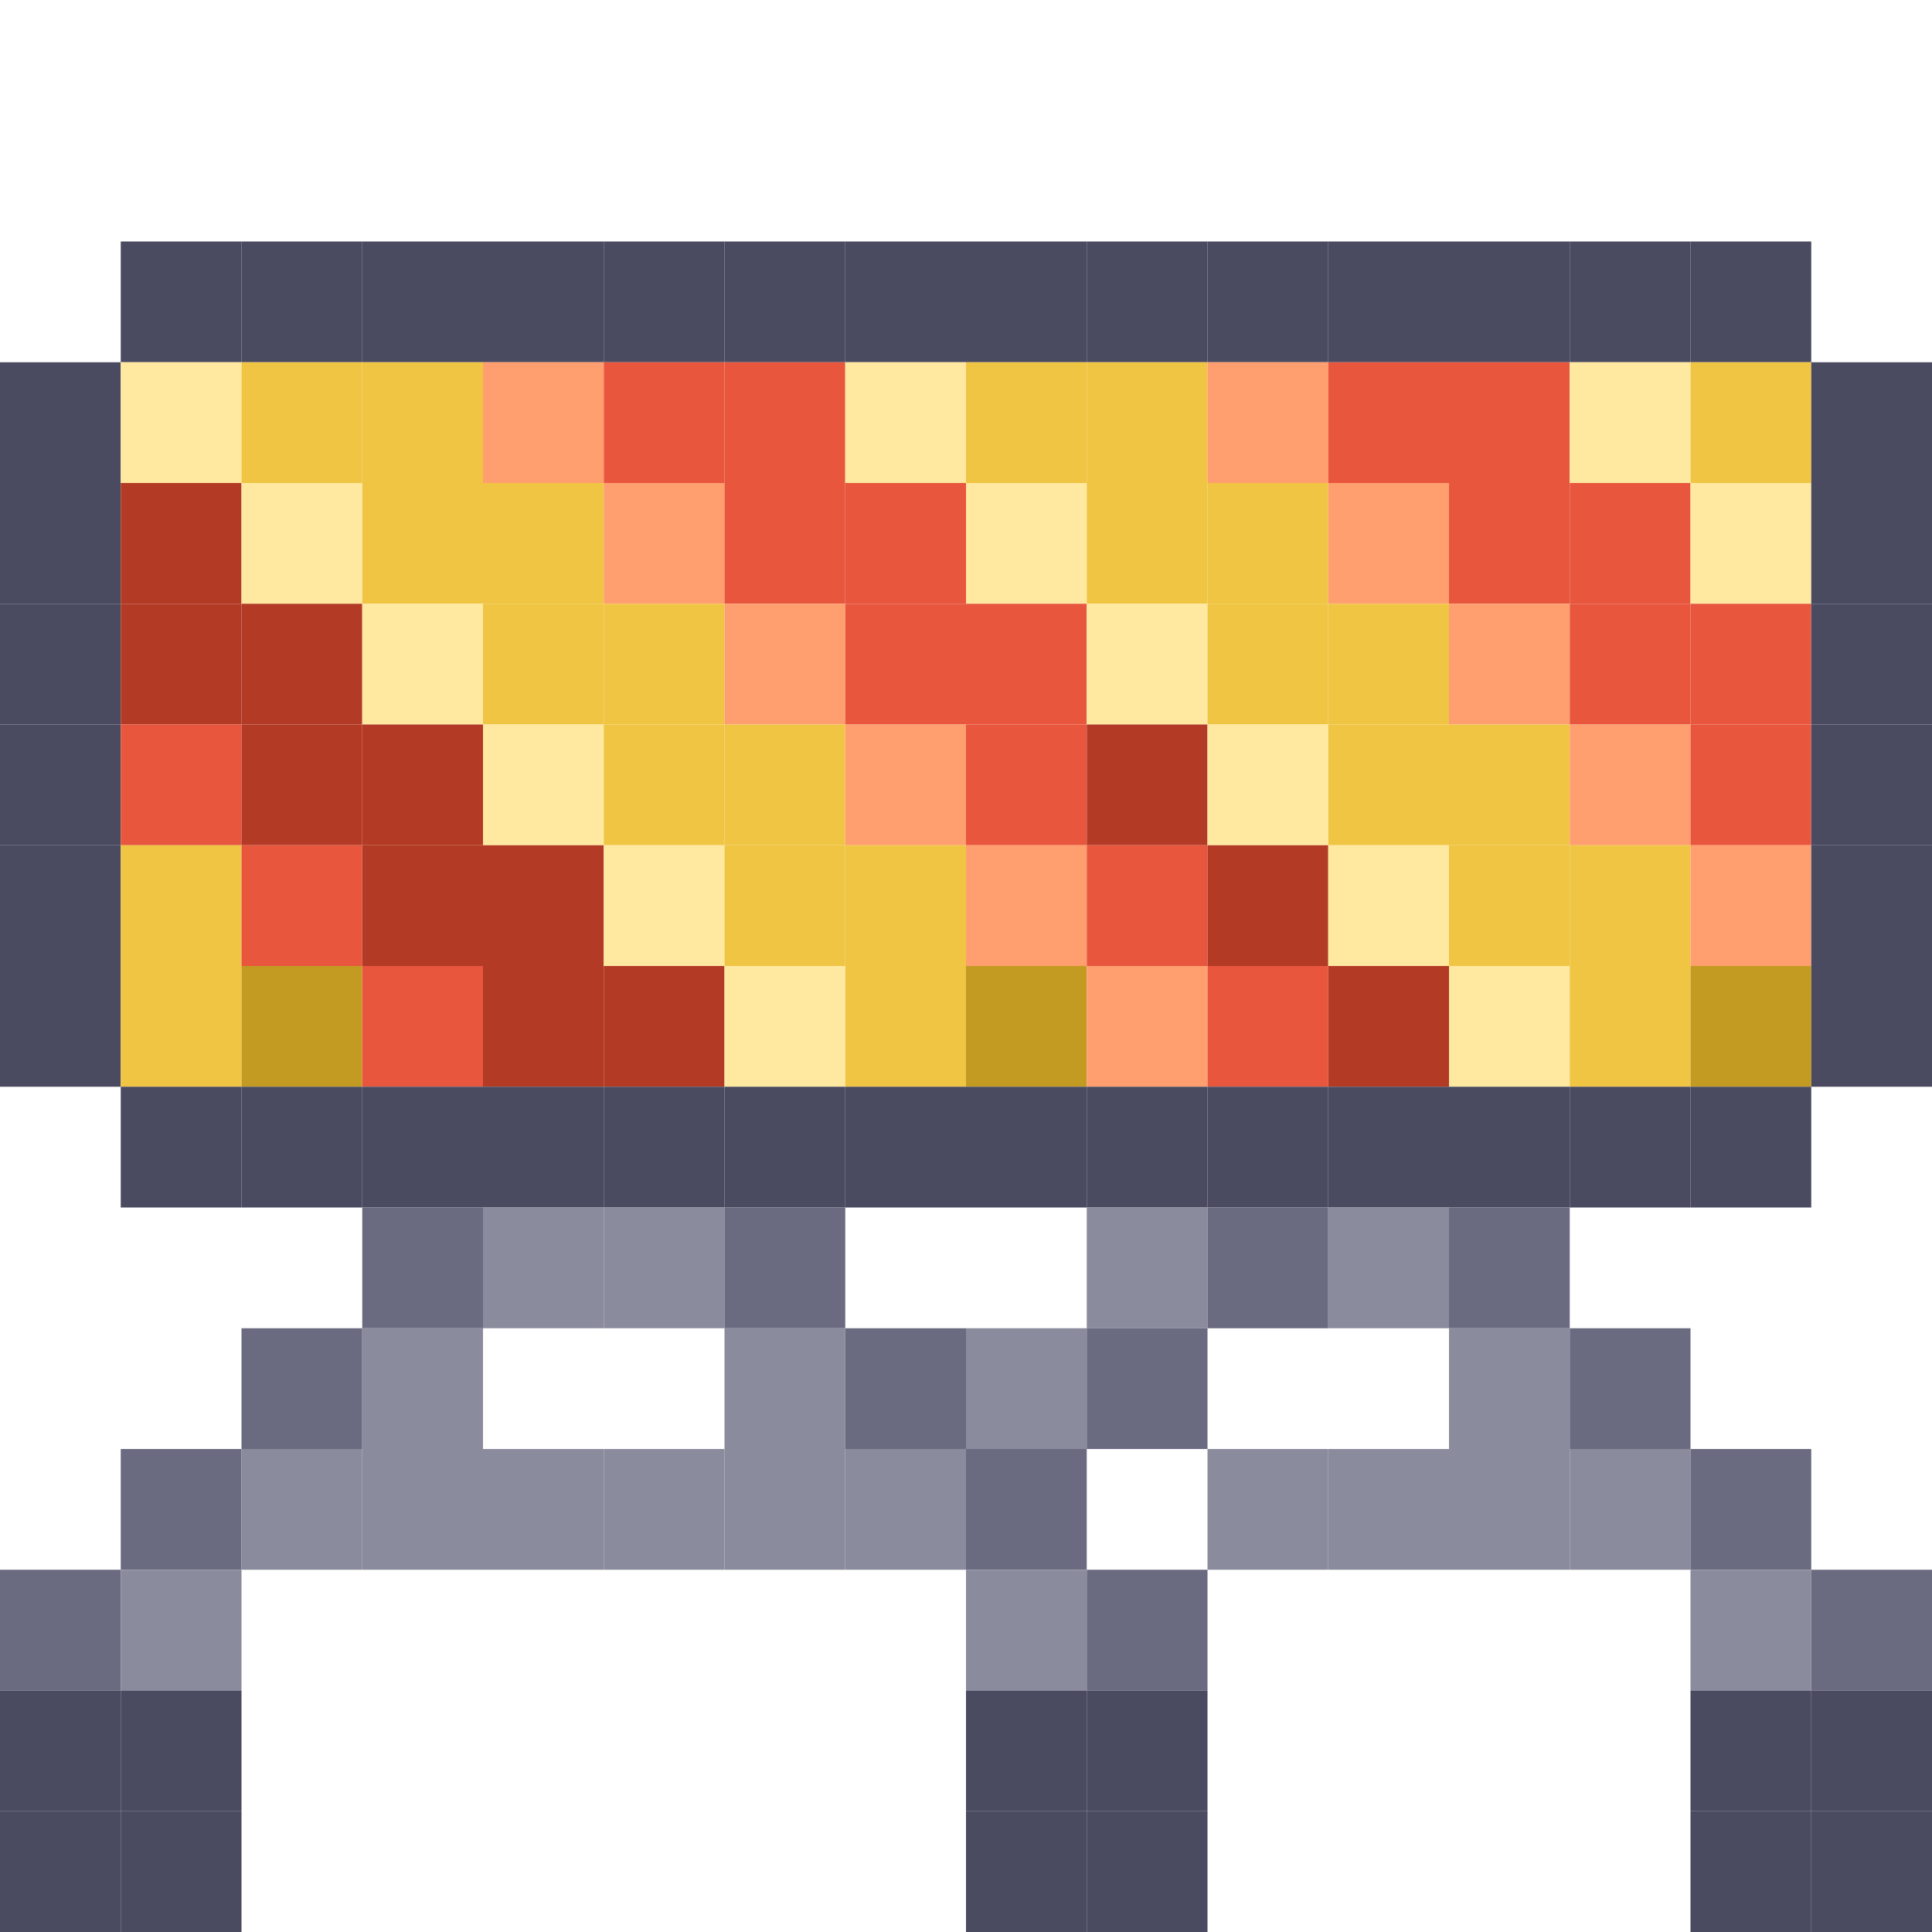
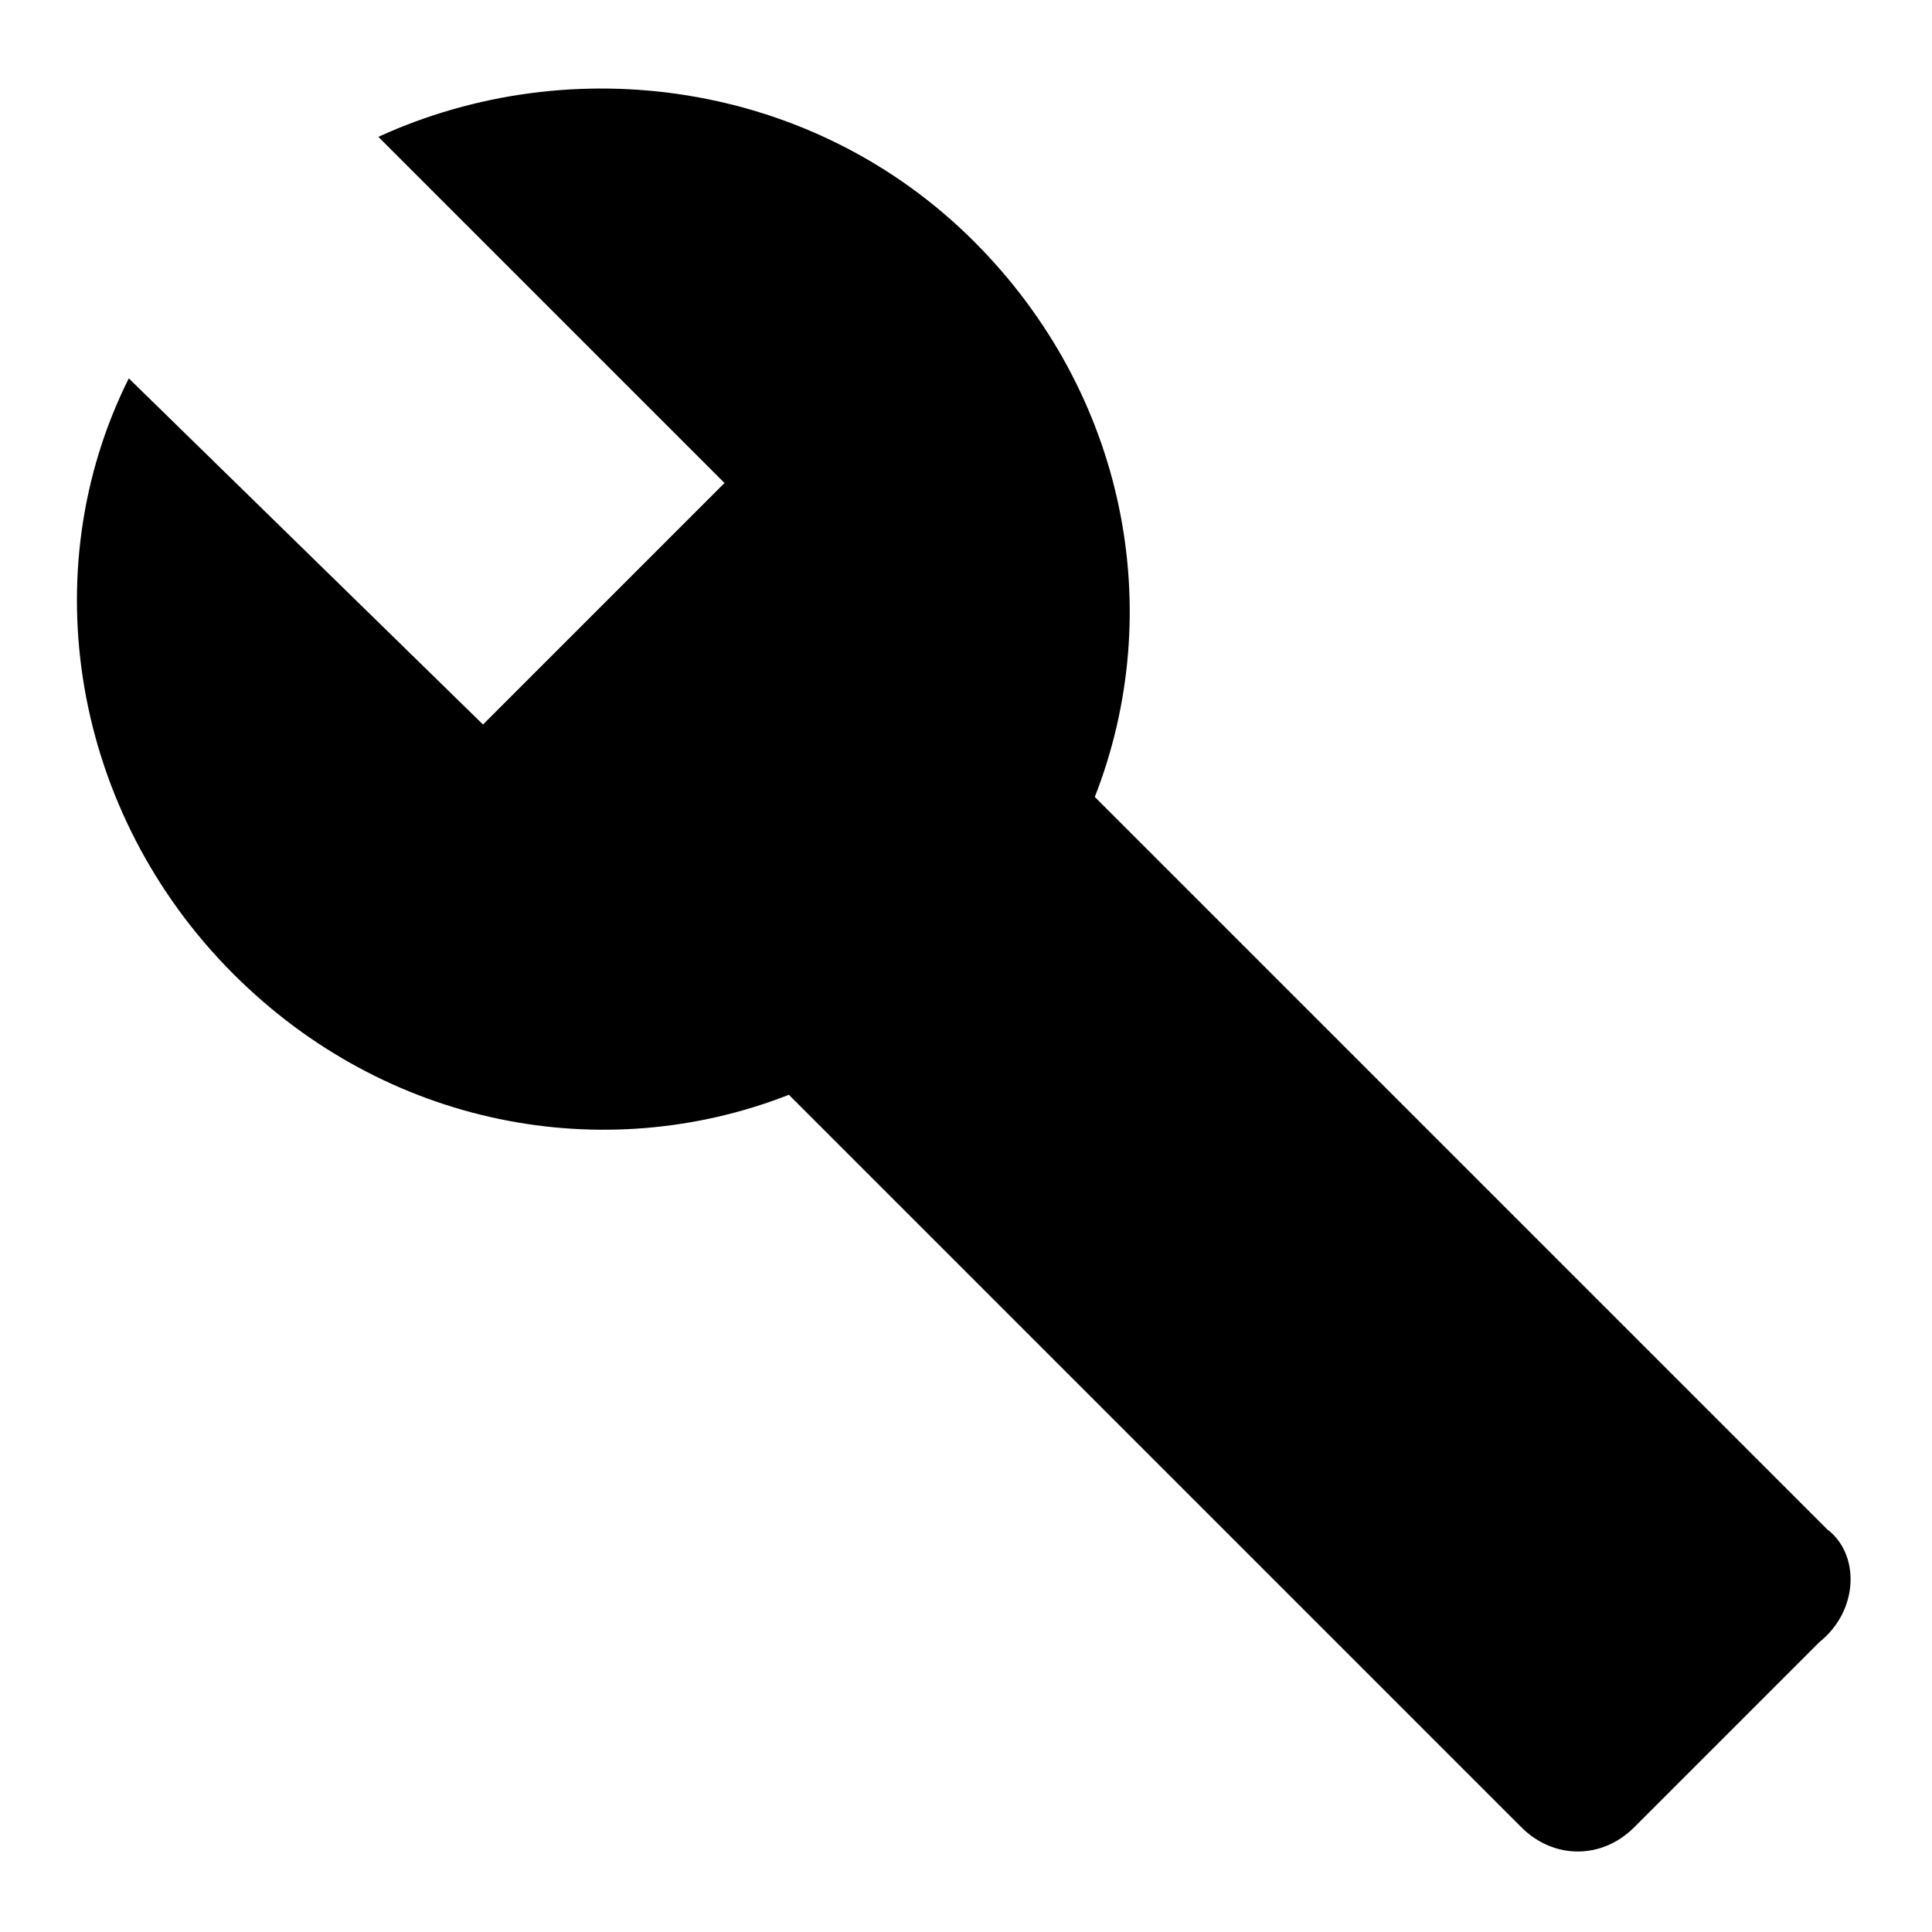
- <svg xmlns="http://www.w3.org/2000/svg" viewBox="0 0 16 16">
-   <rect x="0" y="3" width="1" height="1" fill="#4a4a60" />
-   <rect x="0" y="4" width="1" height="1" fill="#4a4a60" />
-   <rect x="0" y="5" width="1" height="1" fill="#4a4a60" />
-   <rect x="0" y="6" width="1" height="1" fill="#4a4a60" />
-   <rect x="0" y="7" width="1" height="1" fill="#4a4a60" />
-   <rect x="0" y="8" width="1" height="1" fill="#4a4a60" />
-   <rect x="0" y="13" width="1" height="1" fill="#6a6a80" />
-   <rect x="0" y="14" width="1" height="1" fill="#4a4a60" />
-   <rect x="0" y="15" width="1" height="1" fill="#4a4a60" />
-   <rect x="1" y="2" width="1" height="1" fill="#4a4a60" />
-   <rect x="1" y="3" width="1" height="1" fill="#ffe9a0" />
-   <rect x="1" y="4" width="1" height="1" fill="#b33a25" />
-   <rect x="1" y="5" width="1" height="1" fill="#b33a25" />
-   <rect x="1" y="6" width="1" height="1" fill="#e8563e" />
-   <rect x="1" y="7" width="1" height="1" fill="#f0c543" />
-   <rect x="1" y="8" width="1" height="1" fill="#f0c543" />
-   <rect x="1" y="9" width="1" height="1" fill="#4a4a60" />
-   <rect x="1" y="12" width="1" height="1" fill="#6a6a80" />
-   <rect x="1" y="13" width="1" height="1" fill="#8b8b9e" />
-   <rect x="1" y="14" width="1" height="1" fill="#4a4a60" />
-   <rect x="1" y="15" width="1" height="1" fill="#4a4a60" />
-   <rect x="2" y="2" width="1" height="1" fill="#4a4a60" />
-   <rect x="2" y="3" width="1" height="1" fill="#f0c543" />
-   <rect x="2" y="4" width="1" height="1" fill="#ffe9a0" />
-   <rect x="2" y="5" width="1" height="1" fill="#b33a25" />
-   <rect x="2" y="6" width="1" height="1" fill="#b33a25" />
-   <rect x="2" y="7" width="1" height="1" fill="#e8563e" />
-   <rect x="2" y="8" width="1" height="1" fill="#c49b22" />
-   <rect x="2" y="9" width="1" height="1" fill="#4a4a60" />
-   <rect x="2" y="11" width="1" height="1" fill="#6a6a80" />
-   <rect x="2" y="12" width="1" height="1" fill="#8b8b9e" />
-   <rect x="3" y="2" width="1" height="1" fill="#4a4a60" />
-   <rect x="3" y="3" width="1" height="1" fill="#f0c543" />
-   <rect x="3" y="4" width="1" height="1" fill="#f0c543" />
-   <rect x="3" y="5" width="1" height="1" fill="#ffe9a0" />
-   <rect x="3" y="6" width="1" height="1" fill="#b33a25" />
-   <rect x="3" y="7" width="1" height="1" fill="#b33a25" />
-   <rect x="3" y="8" width="1" height="1" fill="#e8563e" />
-   <rect x="3" y="9" width="1" height="1" fill="#4a4a60" />
-   <rect x="3" y="10" width="1" height="1" fill="#6a6a80" />
-   <rect x="3" y="11" width="1" height="1" fill="#8b8b9e" />
-   <rect x="3" y="12" width="1" height="1" fill="#8b8b9e" />
-   <rect x="4" y="2" width="1" height="1" fill="#4a4a60" />
-   <rect x="4" y="3" width="1" height="1" fill="#ff9e6e" />
-   <rect x="4" y="4" width="1" height="1" fill="#f0c543" />
-   <rect x="4" y="5" width="1" height="1" fill="#f0c543" />
-   <rect x="4" y="6" width="1" height="1" fill="#ffe9a0" />
-   <rect x="4" y="7" width="1" height="1" fill="#b33a25" />
-   <rect x="4" y="8" width="1" height="1" fill="#b33a25" />
-   <rect x="4" y="9" width="1" height="1" fill="#4a4a60" />
-   <rect x="4" y="10" width="1" height="1" fill="#8b8b9e" />
-   <rect x="4" y="12" width="1" height="1" fill="#8b8b9e" />
-   <rect x="5" y="2" width="1" height="1" fill="#4a4a60" />
-   <rect x="5" y="3" width="1" height="1" fill="#e8563e" />
-   <rect x="5" y="4" width="1" height="1" fill="#ff9e6e" />
-   <rect x="5" y="5" width="1" height="1" fill="#f0c543" />
-   <rect x="5" y="6" width="1" height="1" fill="#f0c543" />
-   <rect x="5" y="7" width="1" height="1" fill="#ffe9a0" />
-   <rect x="5" y="8" width="1" height="1" fill="#b33a25" />
-   <rect x="5" y="9" width="1" height="1" fill="#4a4a60" />
-   <rect x="5" y="10" width="1" height="1" fill="#8b8b9e" />
-   <rect x="5" y="12" width="1" height="1" fill="#8b8b9e" />
-   <rect x="6" y="2" width="1" height="1" fill="#4a4a60" />
-   <rect x="6" y="3" width="1" height="1" fill="#e8563e" />
-   <rect x="6" y="4" width="1" height="1" fill="#e8563e" />
-   <rect x="6" y="5" width="1" height="1" fill="#ff9e6e" />
-   <rect x="6" y="6" width="1" height="1" fill="#f0c543" />
-   <rect x="6" y="7" width="1" height="1" fill="#f0c543" />
-   <rect x="6" y="8" width="1" height="1" fill="#ffe9a0" />
-   <rect x="6" y="9" width="1" height="1" fill="#4a4a60" />
-   <rect x="6" y="10" width="1" height="1" fill="#6a6a80" />
-   <rect x="6" y="11" width="1" height="1" fill="#8b8b9e" />
-   <rect x="6" y="12" width="1" height="1" fill="#8b8b9e" />
-   <rect x="7" y="2" width="1" height="1" fill="#4a4a60" />
-   <rect x="7" y="3" width="1" height="1" fill="#ffe9a0" />
-   <rect x="7" y="4" width="1" height="1" fill="#e8563e" />
-   <rect x="7" y="5" width="1" height="1" fill="#e8563e" />
-   <rect x="7" y="6" width="1" height="1" fill="#ff9e6e" />
-   <rect x="7" y="7" width="1" height="1" fill="#f0c543" />
-   <rect x="7" y="8" width="1" height="1" fill="#f0c543" />
-   <rect x="7" y="9" width="1" height="1" fill="#4a4a60" />
-   <rect x="7" y="11" width="1" height="1" fill="#6a6a80" />
-   <rect x="7" y="12" width="1" height="1" fill="#8b8b9e" />
-   <rect x="8" y="2" width="1" height="1" fill="#4a4a60" />
-   <rect x="8" y="3" width="1" height="1" fill="#f0c543" />
-   <rect x="8" y="4" width="1" height="1" fill="#ffe9a0" />
-   <rect x="8" y="5" width="1" height="1" fill="#e8563e" />
-   <rect x="8" y="6" width="1" height="1" fill="#e8563e" />
-   <rect x="8" y="7" width="1" height="1" fill="#ff9e6e" />
-   <rect x="8" y="8" width="1" height="1" fill="#c49b22" />
-   <rect x="8" y="9" width="1" height="1" fill="#4a4a60" />
-   <rect x="8" y="11" width="1" height="1" fill="#8b8b9e" />
-   <rect x="8" y="12" width="1" height="1" fill="#6a6a80" />
-   <rect x="8" y="13" width="1" height="1" fill="#8b8b9e" />
-   <rect x="8" y="14" width="1" height="1" fill="#4a4a60" />
-   <rect x="8" y="15" width="1" height="1" fill="#4a4a60" />
-   <rect x="9" y="2" width="1" height="1" fill="#4a4a60" />
-   <rect x="9" y="3" width="1" height="1" fill="#f0c543" />
-   <rect x="9" y="4" width="1" height="1" fill="#f0c543" />
-   <rect x="9" y="5" width="1" height="1" fill="#ffe9a0" />
-   <rect x="9" y="6" width="1" height="1" fill="#b33a25" />
-   <rect x="9" y="7" width="1" height="1" fill="#e8563e" />
-   <rect x="9" y="8" width="1" height="1" fill="#ff9e6e" />
-   <rect x="9" y="9" width="1" height="1" fill="#4a4a60" />
-   <rect x="9" y="10" width="1" height="1" fill="#8b8b9e" />
-   <rect x="9" y="11" width="1" height="1" fill="#6a6a80" />
-   <rect x="9" y="13" width="1" height="1" fill="#6a6a80" />
-   <rect x="9" y="14" width="1" height="1" fill="#4a4a60" />
-   <rect x="9" y="15" width="1" height="1" fill="#4a4a60" />
-   <rect x="10" y="2" width="1" height="1" fill="#4a4a60" />
-   <rect x="10" y="3" width="1" height="1" fill="#ff9e6e" />
-   <rect x="10" y="4" width="1" height="1" fill="#f0c543" />
-   <rect x="10" y="5" width="1" height="1" fill="#f0c543" />
-   <rect x="10" y="6" width="1" height="1" fill="#ffe9a0" />
-   <rect x="10" y="7" width="1" height="1" fill="#b33a25" />
-   <rect x="10" y="8" width="1" height="1" fill="#e8563e" />
-   <rect x="10" y="9" width="1" height="1" fill="#4a4a60" />
-   <rect x="10" y="10" width="1" height="1" fill="#6a6a80" />
-   <rect x="10" y="12" width="1" height="1" fill="#8b8b9e" />
-   <rect x="11" y="2" width="1" height="1" fill="#4a4a60" />
-   <rect x="11" y="3" width="1" height="1" fill="#e8563e" />
-   <rect x="11" y="4" width="1" height="1" fill="#ff9e6e" />
-   <rect x="11" y="5" width="1" height="1" fill="#f0c543" />
-   <rect x="11" y="6" width="1" height="1" fill="#f0c543" />
-   <rect x="11" y="7" width="1" height="1" fill="#ffe9a0" />
-   <rect x="11" y="8" width="1" height="1" fill="#b33a25" />
-   <rect x="11" y="9" width="1" height="1" fill="#4a4a60" />
-   <rect x="11" y="10" width="1" height="1" fill="#8b8b9e" />
-   <rect x="11" y="12" width="1" height="1" fill="#8b8b9e" />
-   <rect x="12" y="2" width="1" height="1" fill="#4a4a60" />
-   <rect x="12" y="3" width="1" height="1" fill="#e8563e" />
-   <rect x="12" y="4" width="1" height="1" fill="#e8563e" />
-   <rect x="12" y="5" width="1" height="1" fill="#ff9e6e" />
-   <rect x="12" y="6" width="1" height="1" fill="#f0c543" />
-   <rect x="12" y="7" width="1" height="1" fill="#f0c543" />
-   <rect x="12" y="8" width="1" height="1" fill="#ffe9a0" />
-   <rect x="12" y="9" width="1" height="1" fill="#4a4a60" />
-   <rect x="12" y="10" width="1" height="1" fill="#6a6a80" />
-   <rect x="12" y="11" width="1" height="1" fill="#8b8b9e" />
-   <rect x="12" y="12" width="1" height="1" fill="#8b8b9e" />
-   <rect x="13" y="2" width="1" height="1" fill="#4a4a60" />
-   <rect x="13" y="3" width="1" height="1" fill="#ffe9a0" />
-   <rect x="13" y="4" width="1" height="1" fill="#e8563e" />
-   <rect x="13" y="5" width="1" height="1" fill="#e8563e" />
-   <rect x="13" y="6" width="1" height="1" fill="#ff9e6e" />
-   <rect x="13" y="7" width="1" height="1" fill="#f0c543" />
-   <rect x="13" y="8" width="1" height="1" fill="#f0c543" />
-   <rect x="13" y="9" width="1" height="1" fill="#4a4a60" />
-   <rect x="13" y="11" width="1" height="1" fill="#6a6a80" />
-   <rect x="13" y="12" width="1" height="1" fill="#8b8b9e" />
-   <rect x="14" y="2" width="1" height="1" fill="#4a4a60" />
-   <rect x="14" y="3" width="1" height="1" fill="#f0c543" />
-   <rect x="14" y="4" width="1" height="1" fill="#ffe9a0" />
-   <rect x="14" y="5" width="1" height="1" fill="#e8563e" />
-   <rect x="14" y="6" width="1" height="1" fill="#e8563e" />
-   <rect x="14" y="7" width="1" height="1" fill="#ff9e6e" />
-   <rect x="14" y="8" width="1" height="1" fill="#c49b22" />
-   <rect x="14" y="9" width="1" height="1" fill="#4a4a60" />
-   <rect x="14" y="12" width="1" height="1" fill="#6a6a80" />
-   <rect x="14" y="13" width="1" height="1" fill="#8b8b9e" />
-   <rect x="14" y="14" width="1" height="1" fill="#4a4a60" />
-   <rect x="14" y="15" width="1" height="1" fill="#4a4a60" />
-   <rect x="15" y="3" width="1" height="1" fill="#4a4a60" />
-   <rect x="15" y="4" width="1" height="1" fill="#4a4a60" />
-   <rect x="15" y="5" width="1" height="1" fill="#4a4a60" />
-   <rect x="15" y="6" width="1" height="1" fill="#4a4a60" />
-   <rect x="15" y="7" width="1" height="1" fill="#4a4a60" />
-   <rect x="15" y="8" width="1" height="1" fill="#4a4a60" />
-   <rect x="15" y="13" width="1" height="1" fill="#6a6a80" />
-   <rect x="15" y="14" width="1" height="1" fill="#4a4a60" />
-   <rect x="15" y="15" width="1" height="1" fill="#4a4a60" />
+ <svg xmlns="http://www.w3.org/2000/svg" viewBox="0 0 24 24">
+   <path d="M22.7 19l-9.1-9.1c.9-2.3.4-5-1.5-6.9-2-2-5-2.4-7.4-1.3L9 6 6 9 1.6 4.7C.4 7.1.9 10.1 2.9 12.1c1.9 1.9 4.6 2.4 6.9 1.5l9.1 9.1c.4.4 1 .4 1.4 0l2.3-2.3c.5-.4.5-1.1.1-1.4z" fill="currentColor" />
</svg>
